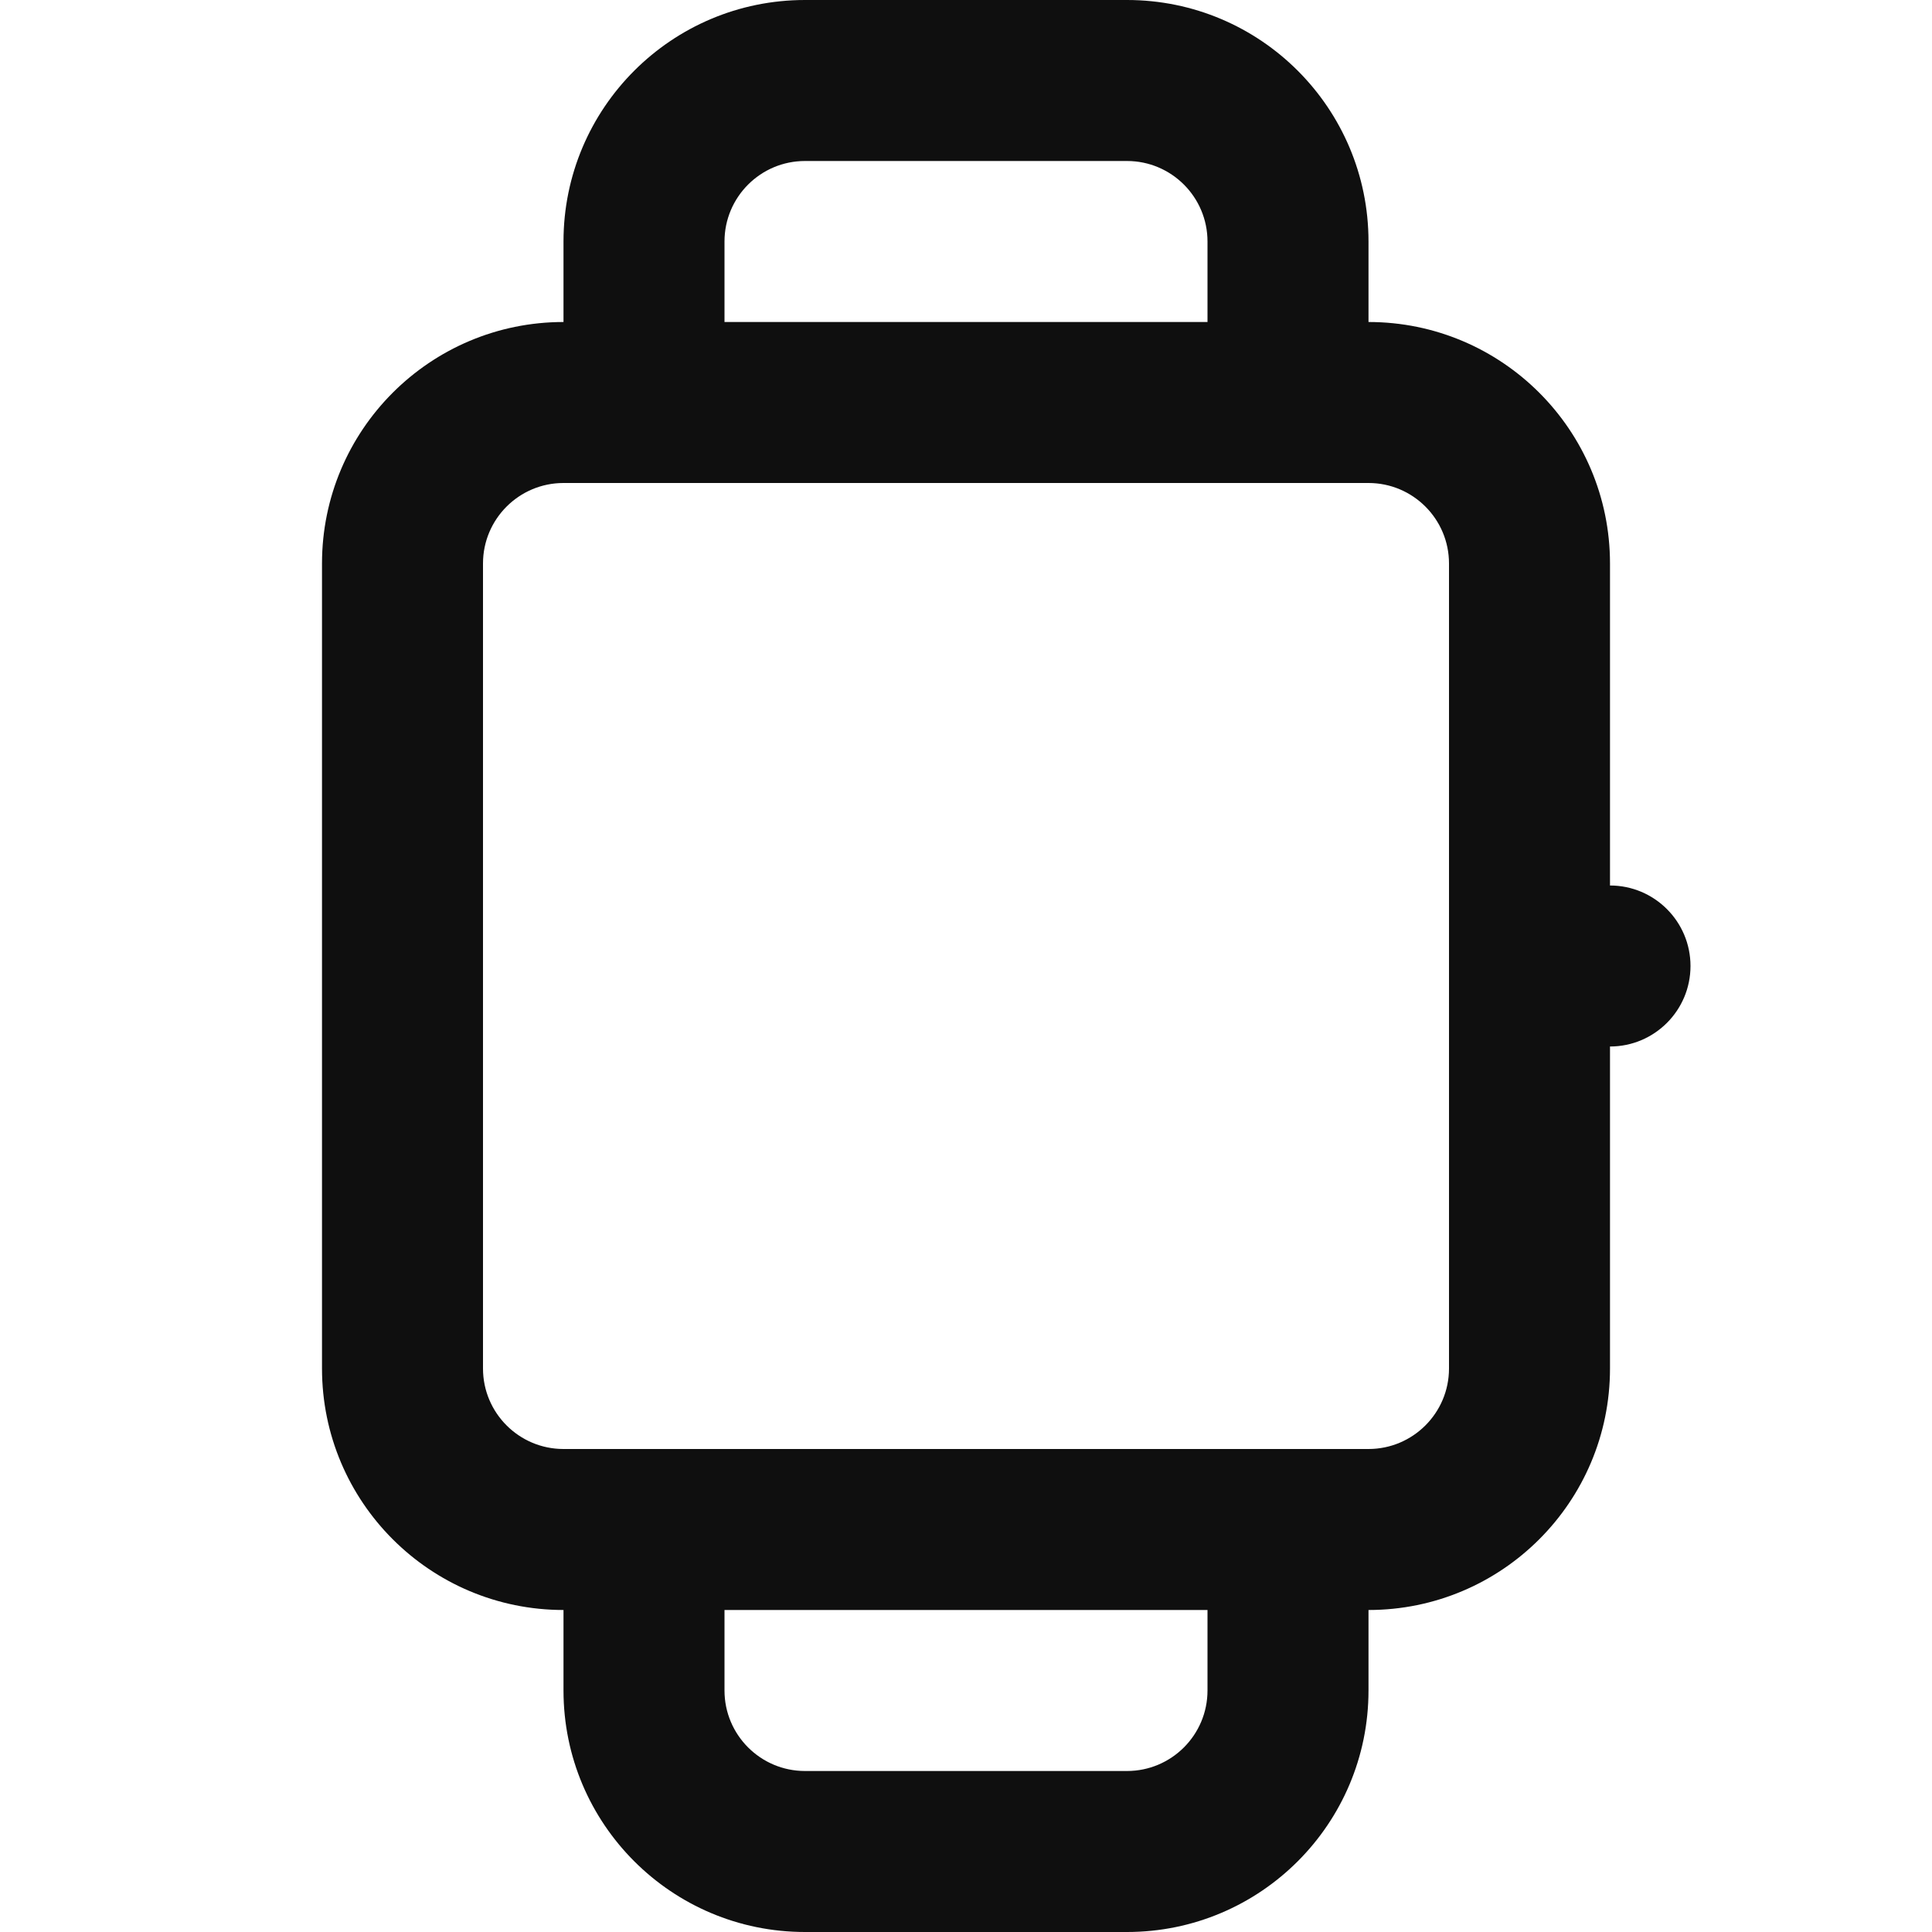
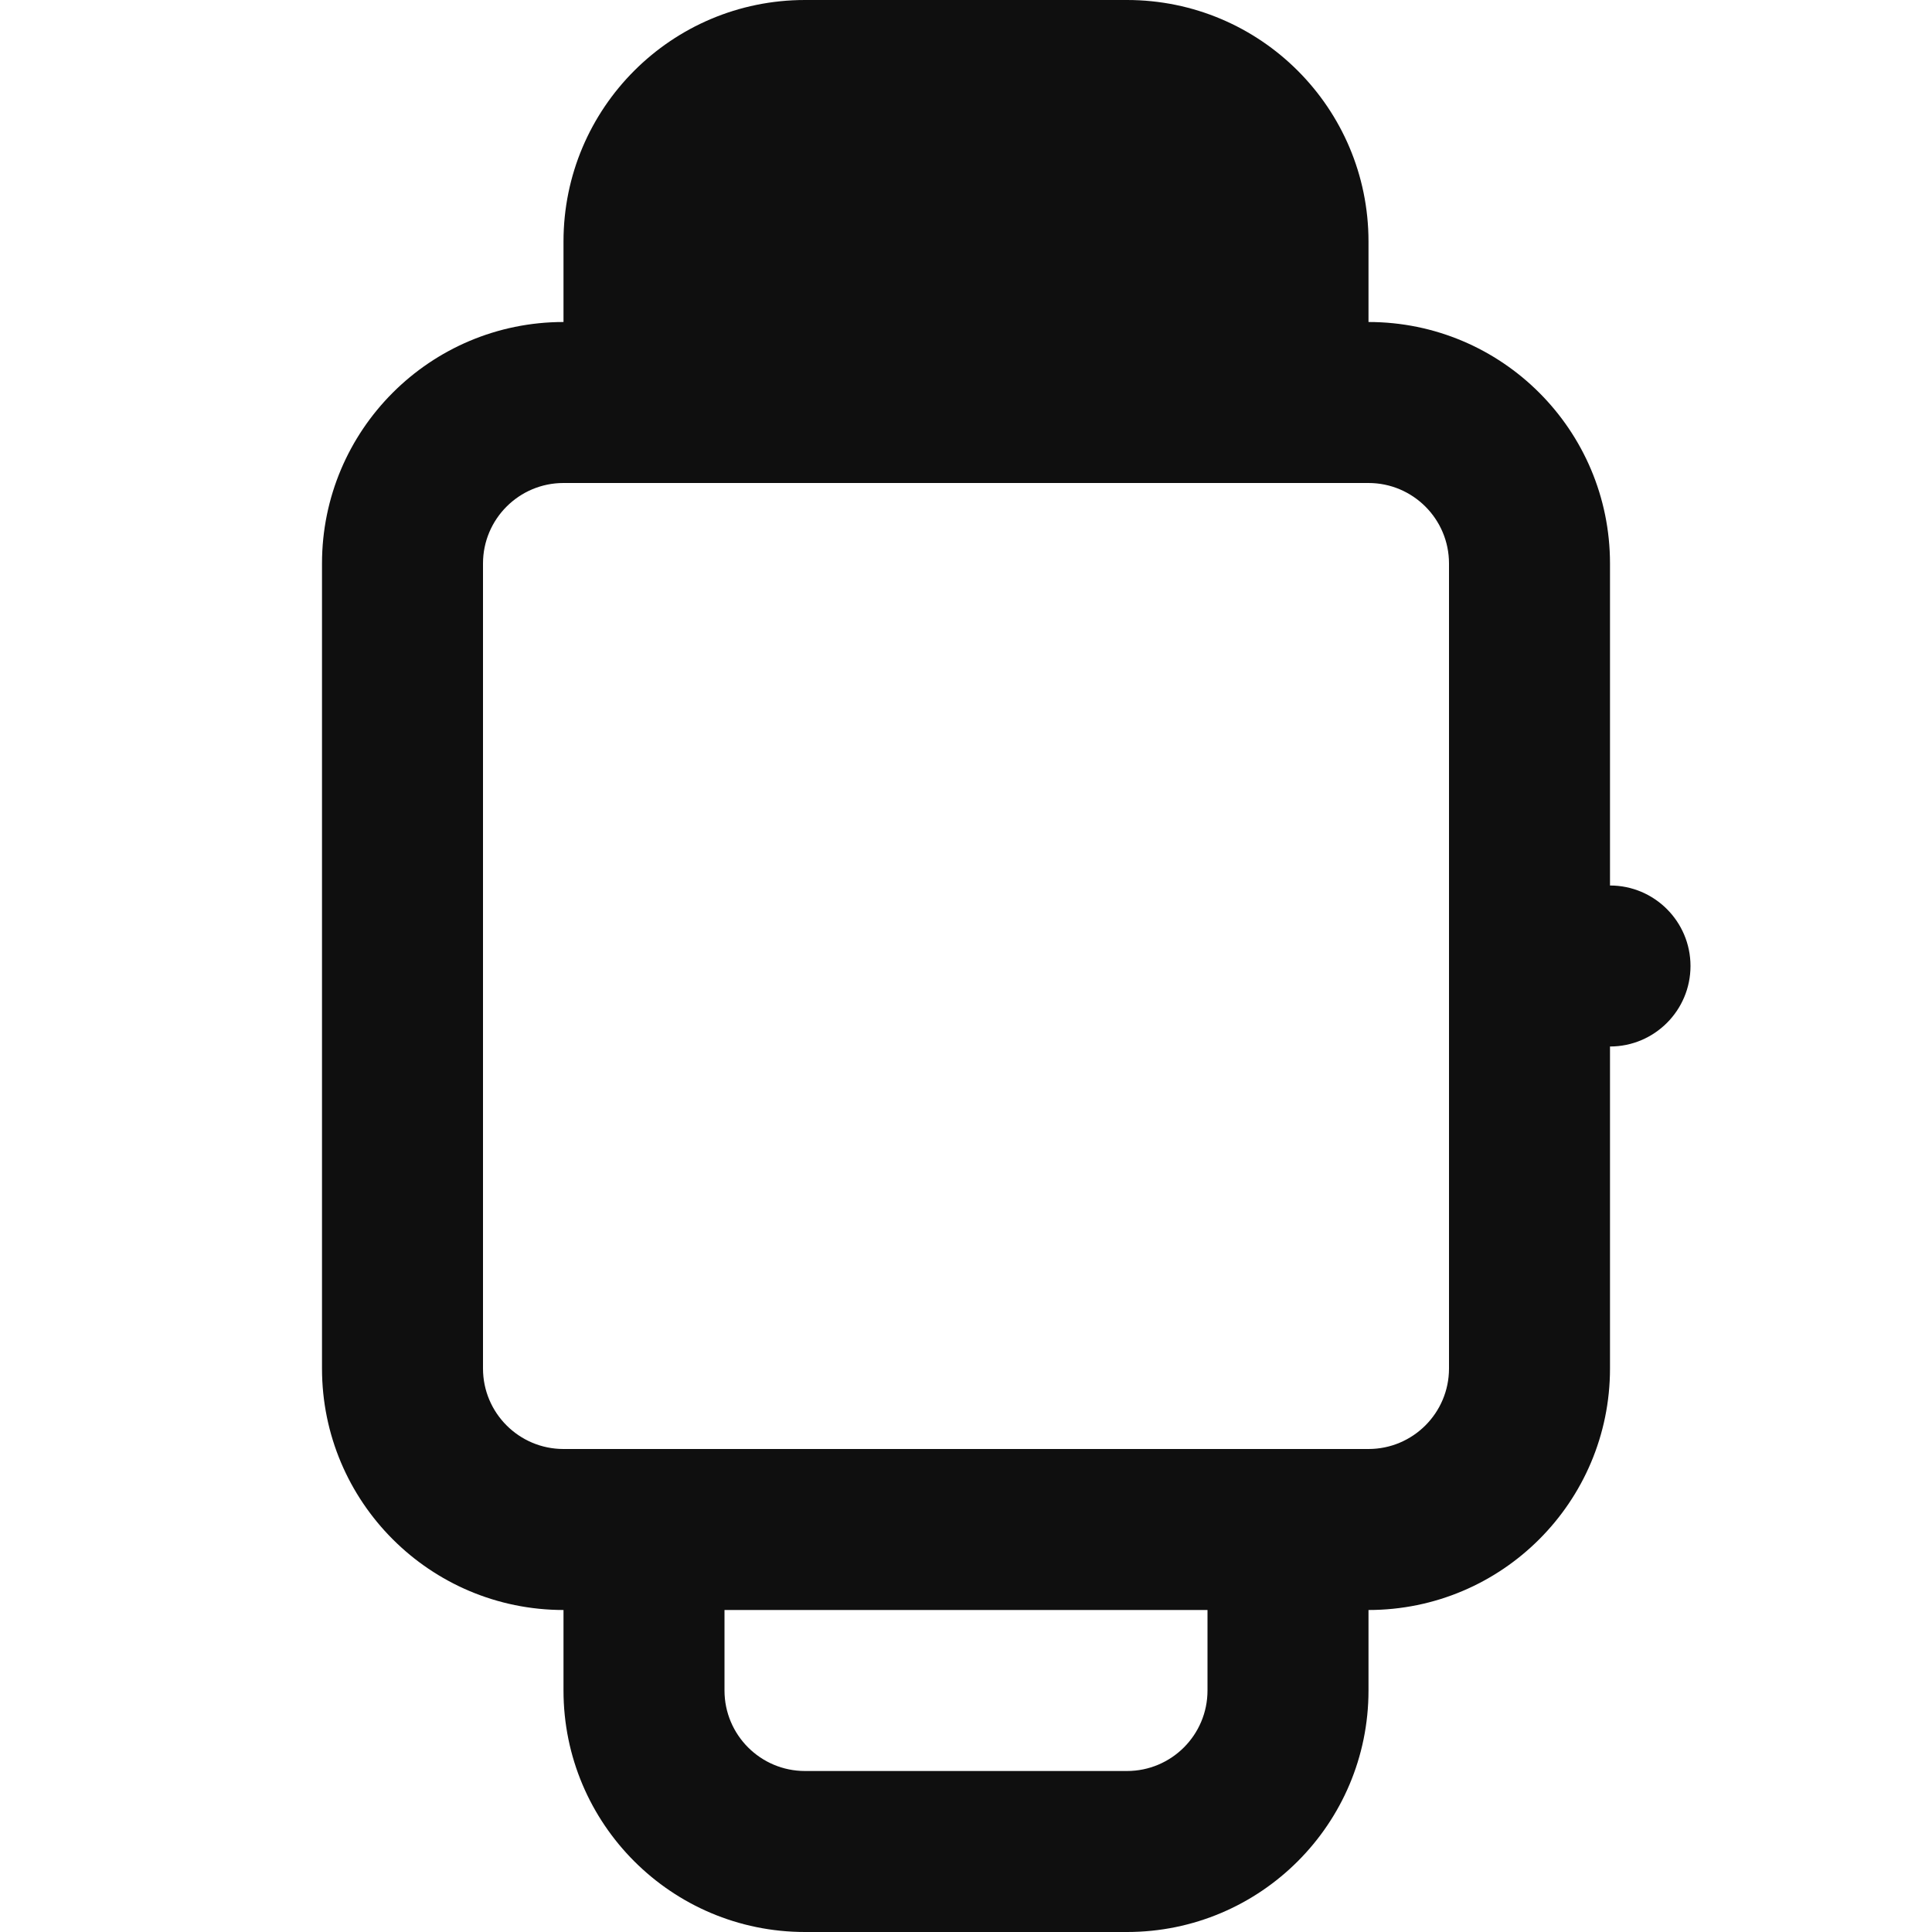
<svg xmlns="http://www.w3.org/2000/svg" width="800px" height="800px" viewBox="0 0 24 24" fill="none">
-   <path fill-rule="evenodd" clip-rule="evenodd" d="M7 3V4C5.343 4 4 5.343 4 7V17C4 18.657 5.343 20 7 20L7 21C7 22.657 8.343 24 10 24H14C15.657 24 17 22.657 17 21V20C18.657 20 20 18.657 20 17V13C20.552 13 21 12.552 21 12C21 11.448 20.552 11 20 11V7C20 5.343 18.657 4 17 4V3C17 1.343 15.657 0 14 0H10C8.343 0 7 1.343 7 3ZM10 2C9.448 2 9 2.448 9 3V4H15V3C15 2.448 14.552 2 14 2H10ZM7 18C6.448 18 6 17.552 6 17V7C6 6.448 6.448 6 7 6H17C17.552 6 18 6.448 18 7V17C18 17.552 17.552 18 17 18H7ZM9 20H15V21C15 21.552 14.552 22 14 22H10C9.448 22 9 21.552 9 21V20Z" fill="#0F0F0F" />
+   <path fillRule="evenodd" clipRule="evenodd" d="M7 3V4C5.343 4 4 5.343 4 7V17C4 18.657 5.343 20 7 20L7 21C7 22.657 8.343 24 10 24H14C15.657 24 17 22.657 17 21V20C18.657 20 20 18.657 20 17V13C20.552 13 21 12.552 21 12C21 11.448 20.552 11 20 11V7C20 5.343 18.657 4 17 4V3C17 1.343 15.657 0 14 0H10C8.343 0 7 1.343 7 3ZM10 2C9.448 2 9 2.448 9 3V4H15V3C15 2.448 14.552 2 14 2H10ZM7 18C6.448 18 6 17.552 6 17V7C6 6.448 6.448 6 7 6H17C17.552 6 18 6.448 18 7V17C18 17.552 17.552 18 17 18H7ZM9 20H15V21C15 21.552 14.552 22 14 22H10C9.448 22 9 21.552 9 21V20Z" fill="#0F0F0F" />
</svg>
